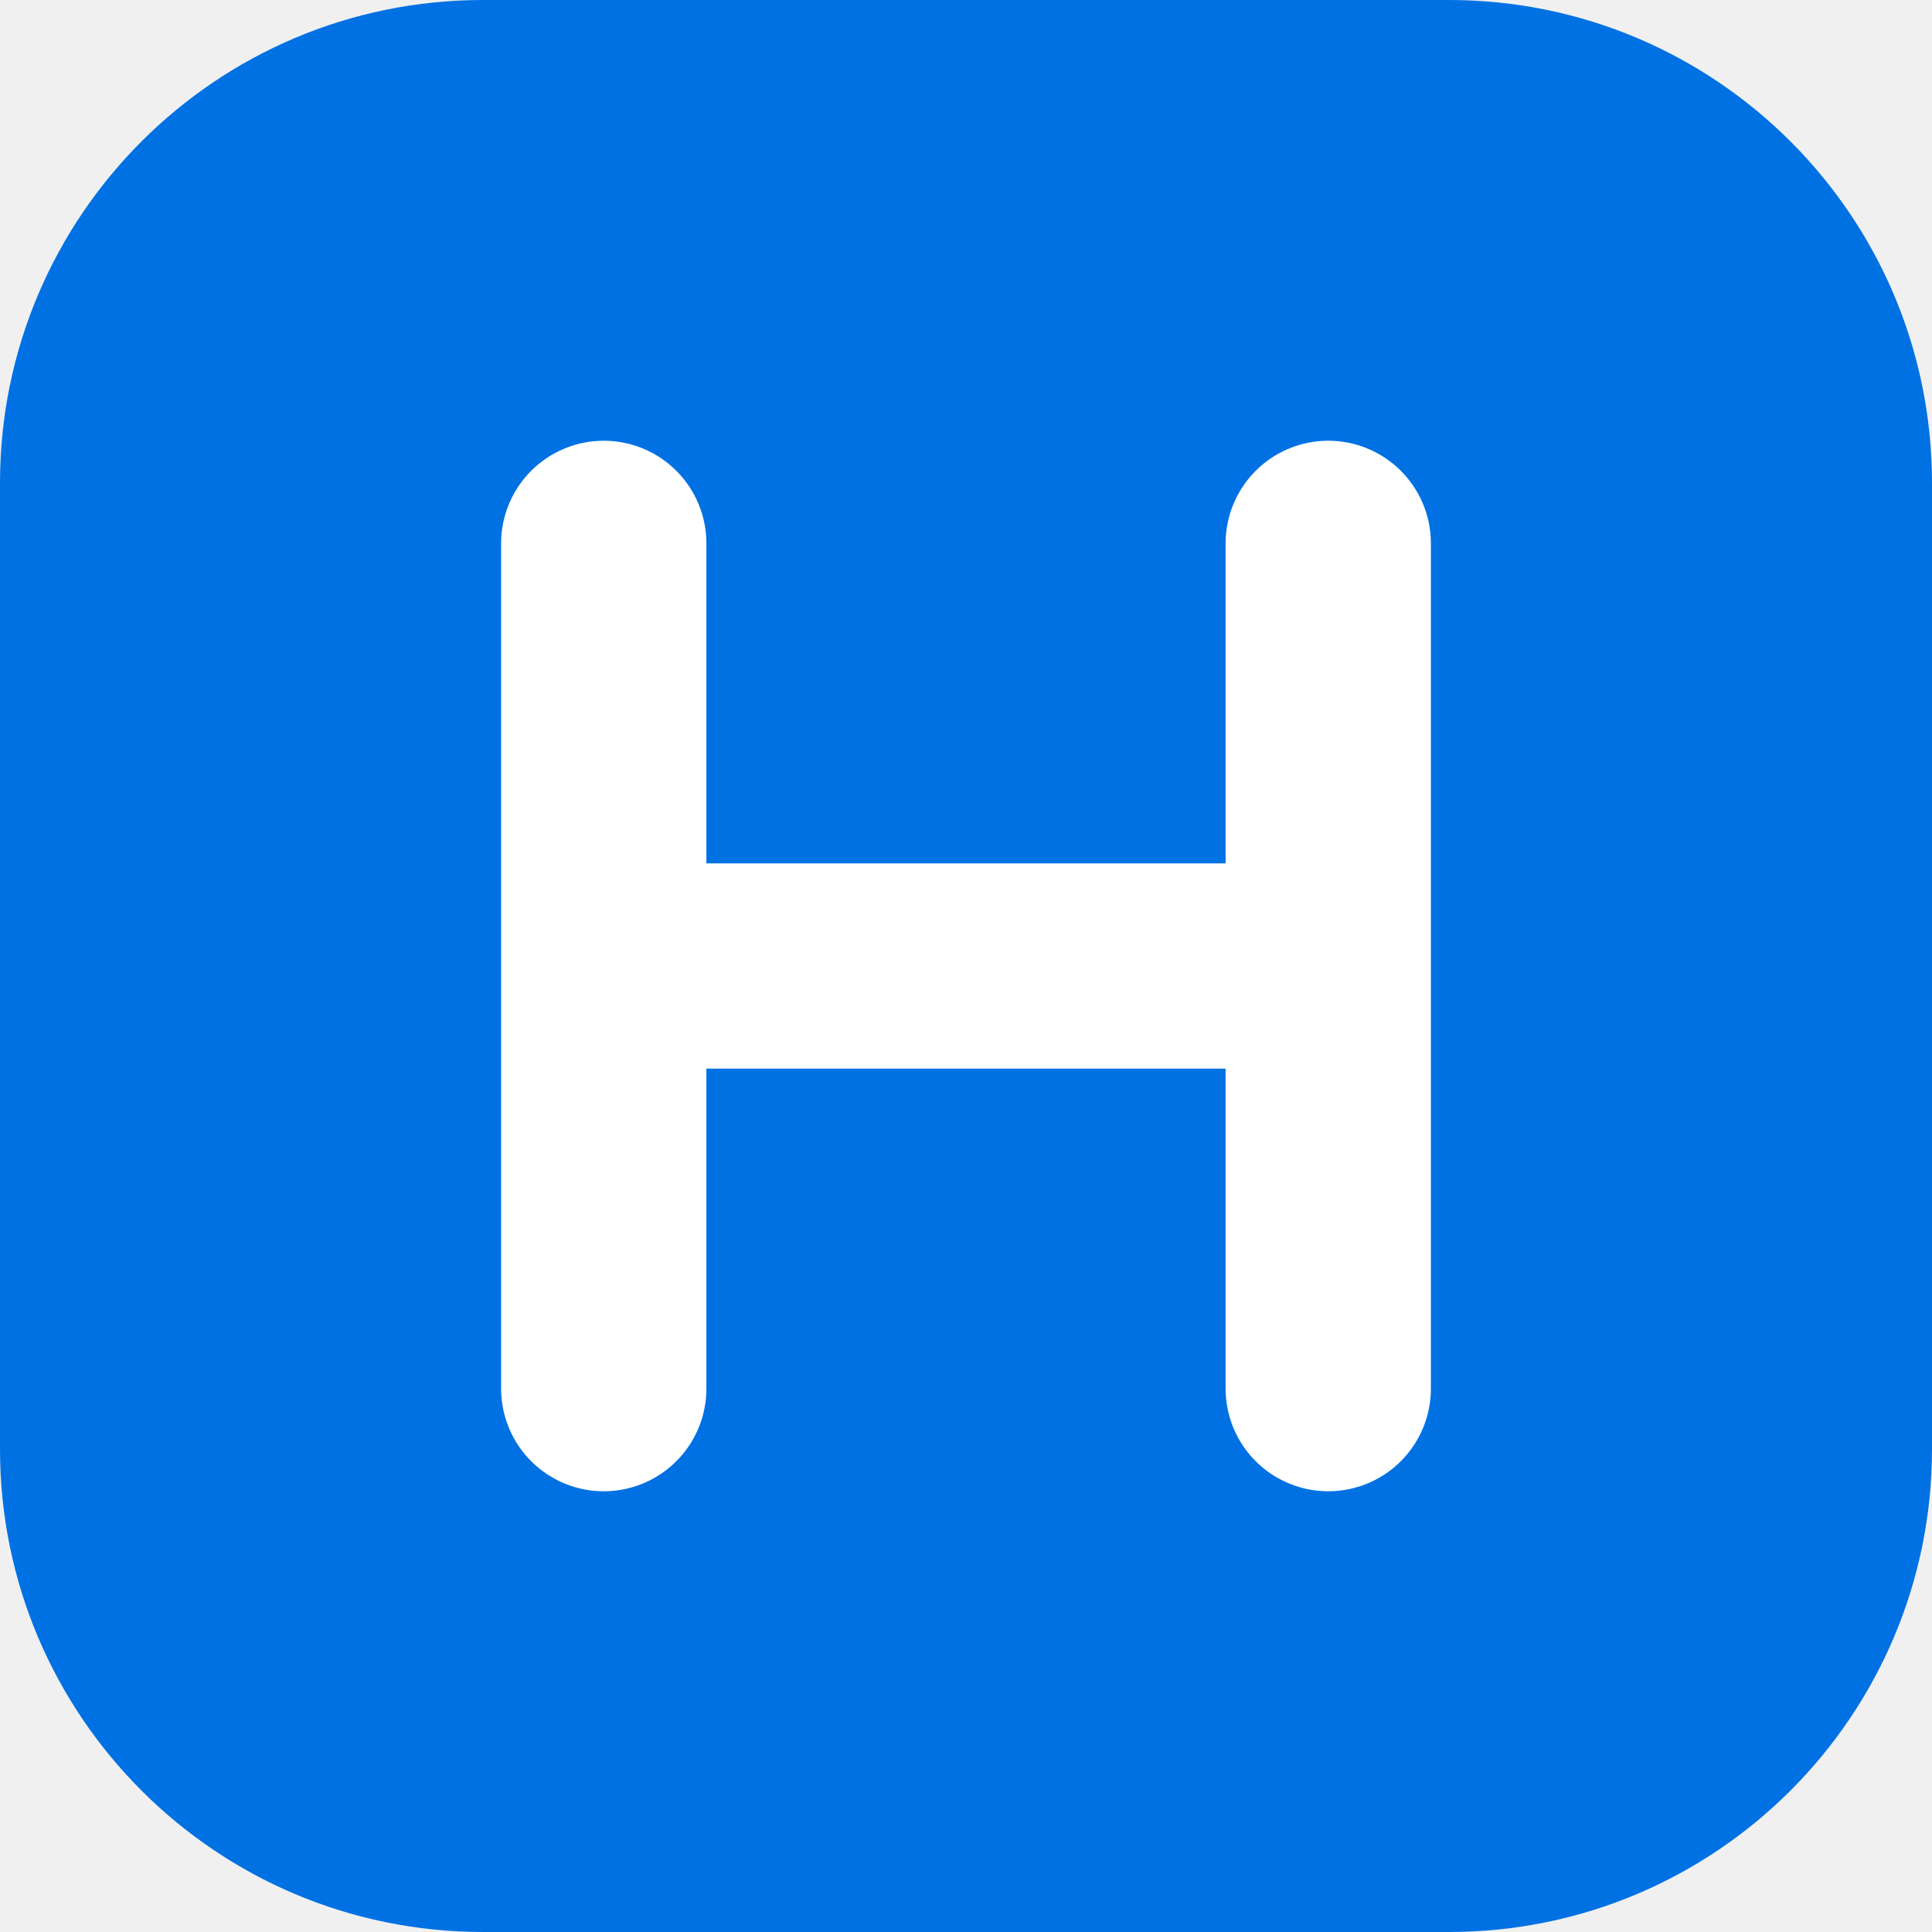
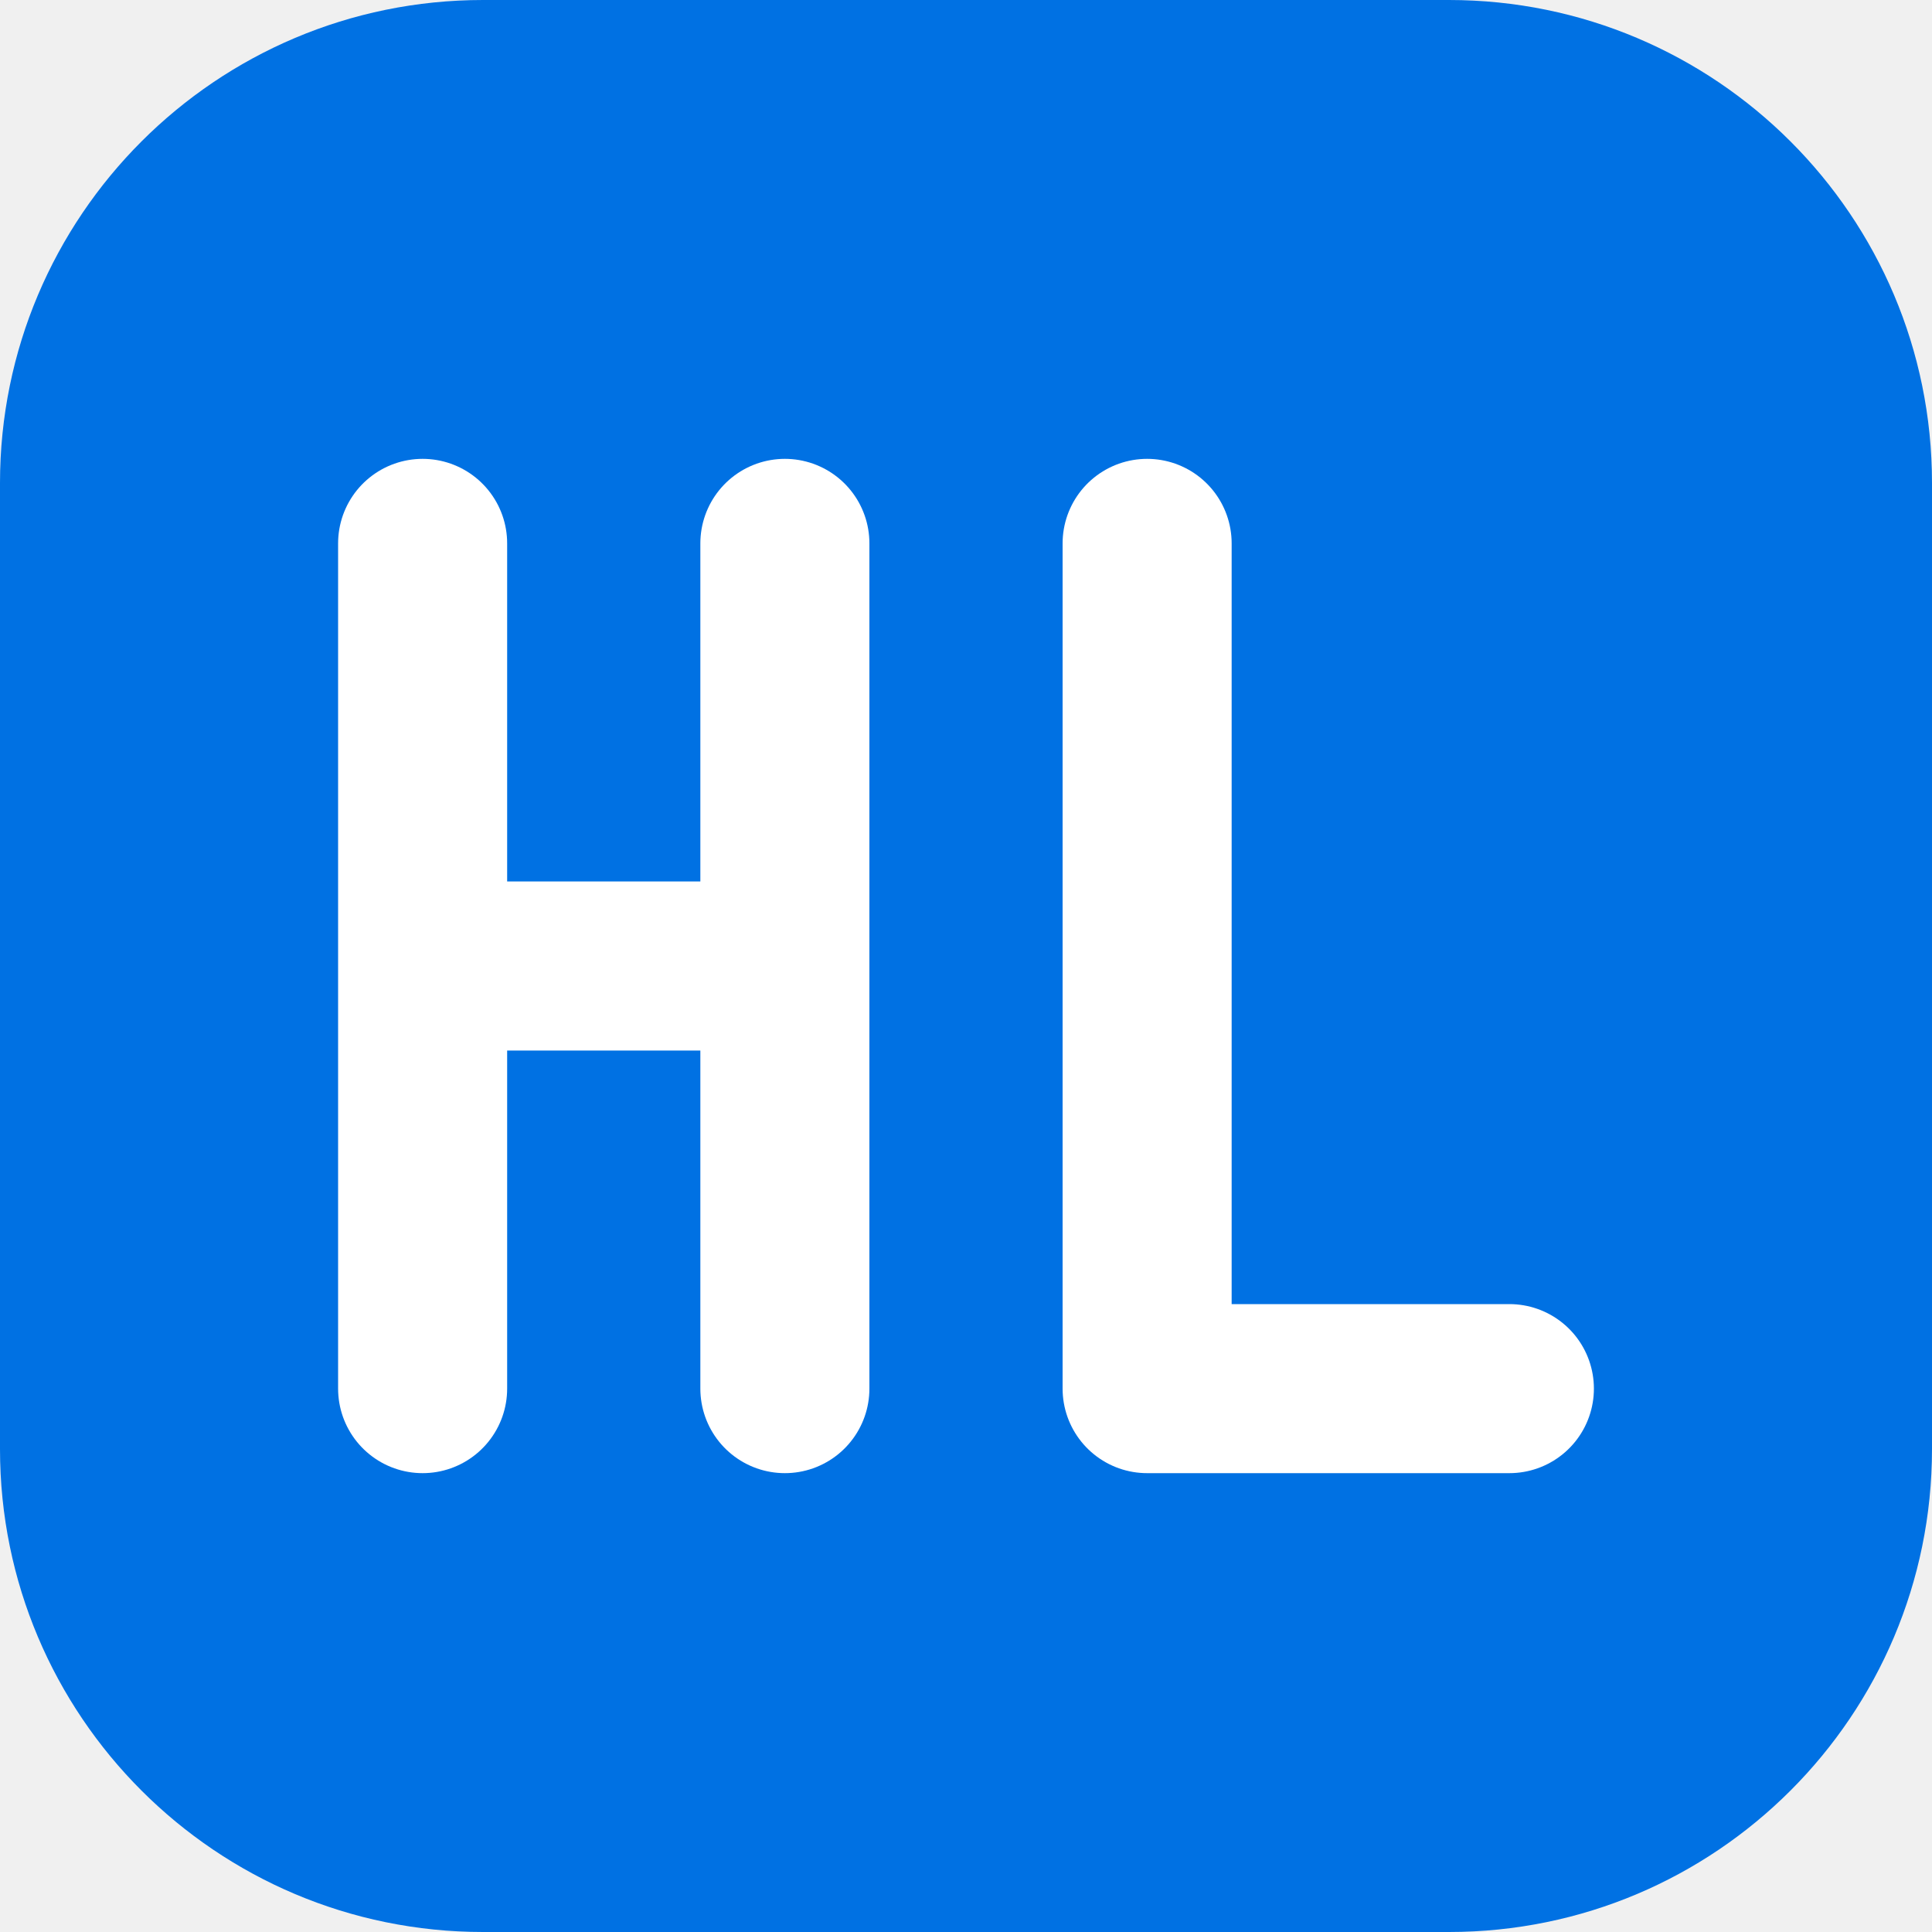
- <svg xmlns="http://www.w3.org/2000/svg" viewBox="0 0 32 32" width="32" height="32" role="img" aria-label="HofShiLang">
+ <svg xmlns="http://www.w3.org/2000/svg" viewBox="0 0 32 32" width="32" height="32" role="img" aria-label="HLANG">
  <rect width="32" height="32" rx="8" fill="#0071e3" />
-   <path d="M10 9v14M10 16h12M22 9v14" fill="none" stroke="#ffffff" stroke-width="3.4" stroke-linecap="round" stroke-linejoin="round" />
+   <path d="M7 9v14M7 16h6M13 9v14M19 9v14M19 23h6" fill="none" stroke="#ffffff" stroke-width="2.8" stroke-linecap="round" stroke-linejoin="round" />
</svg>
